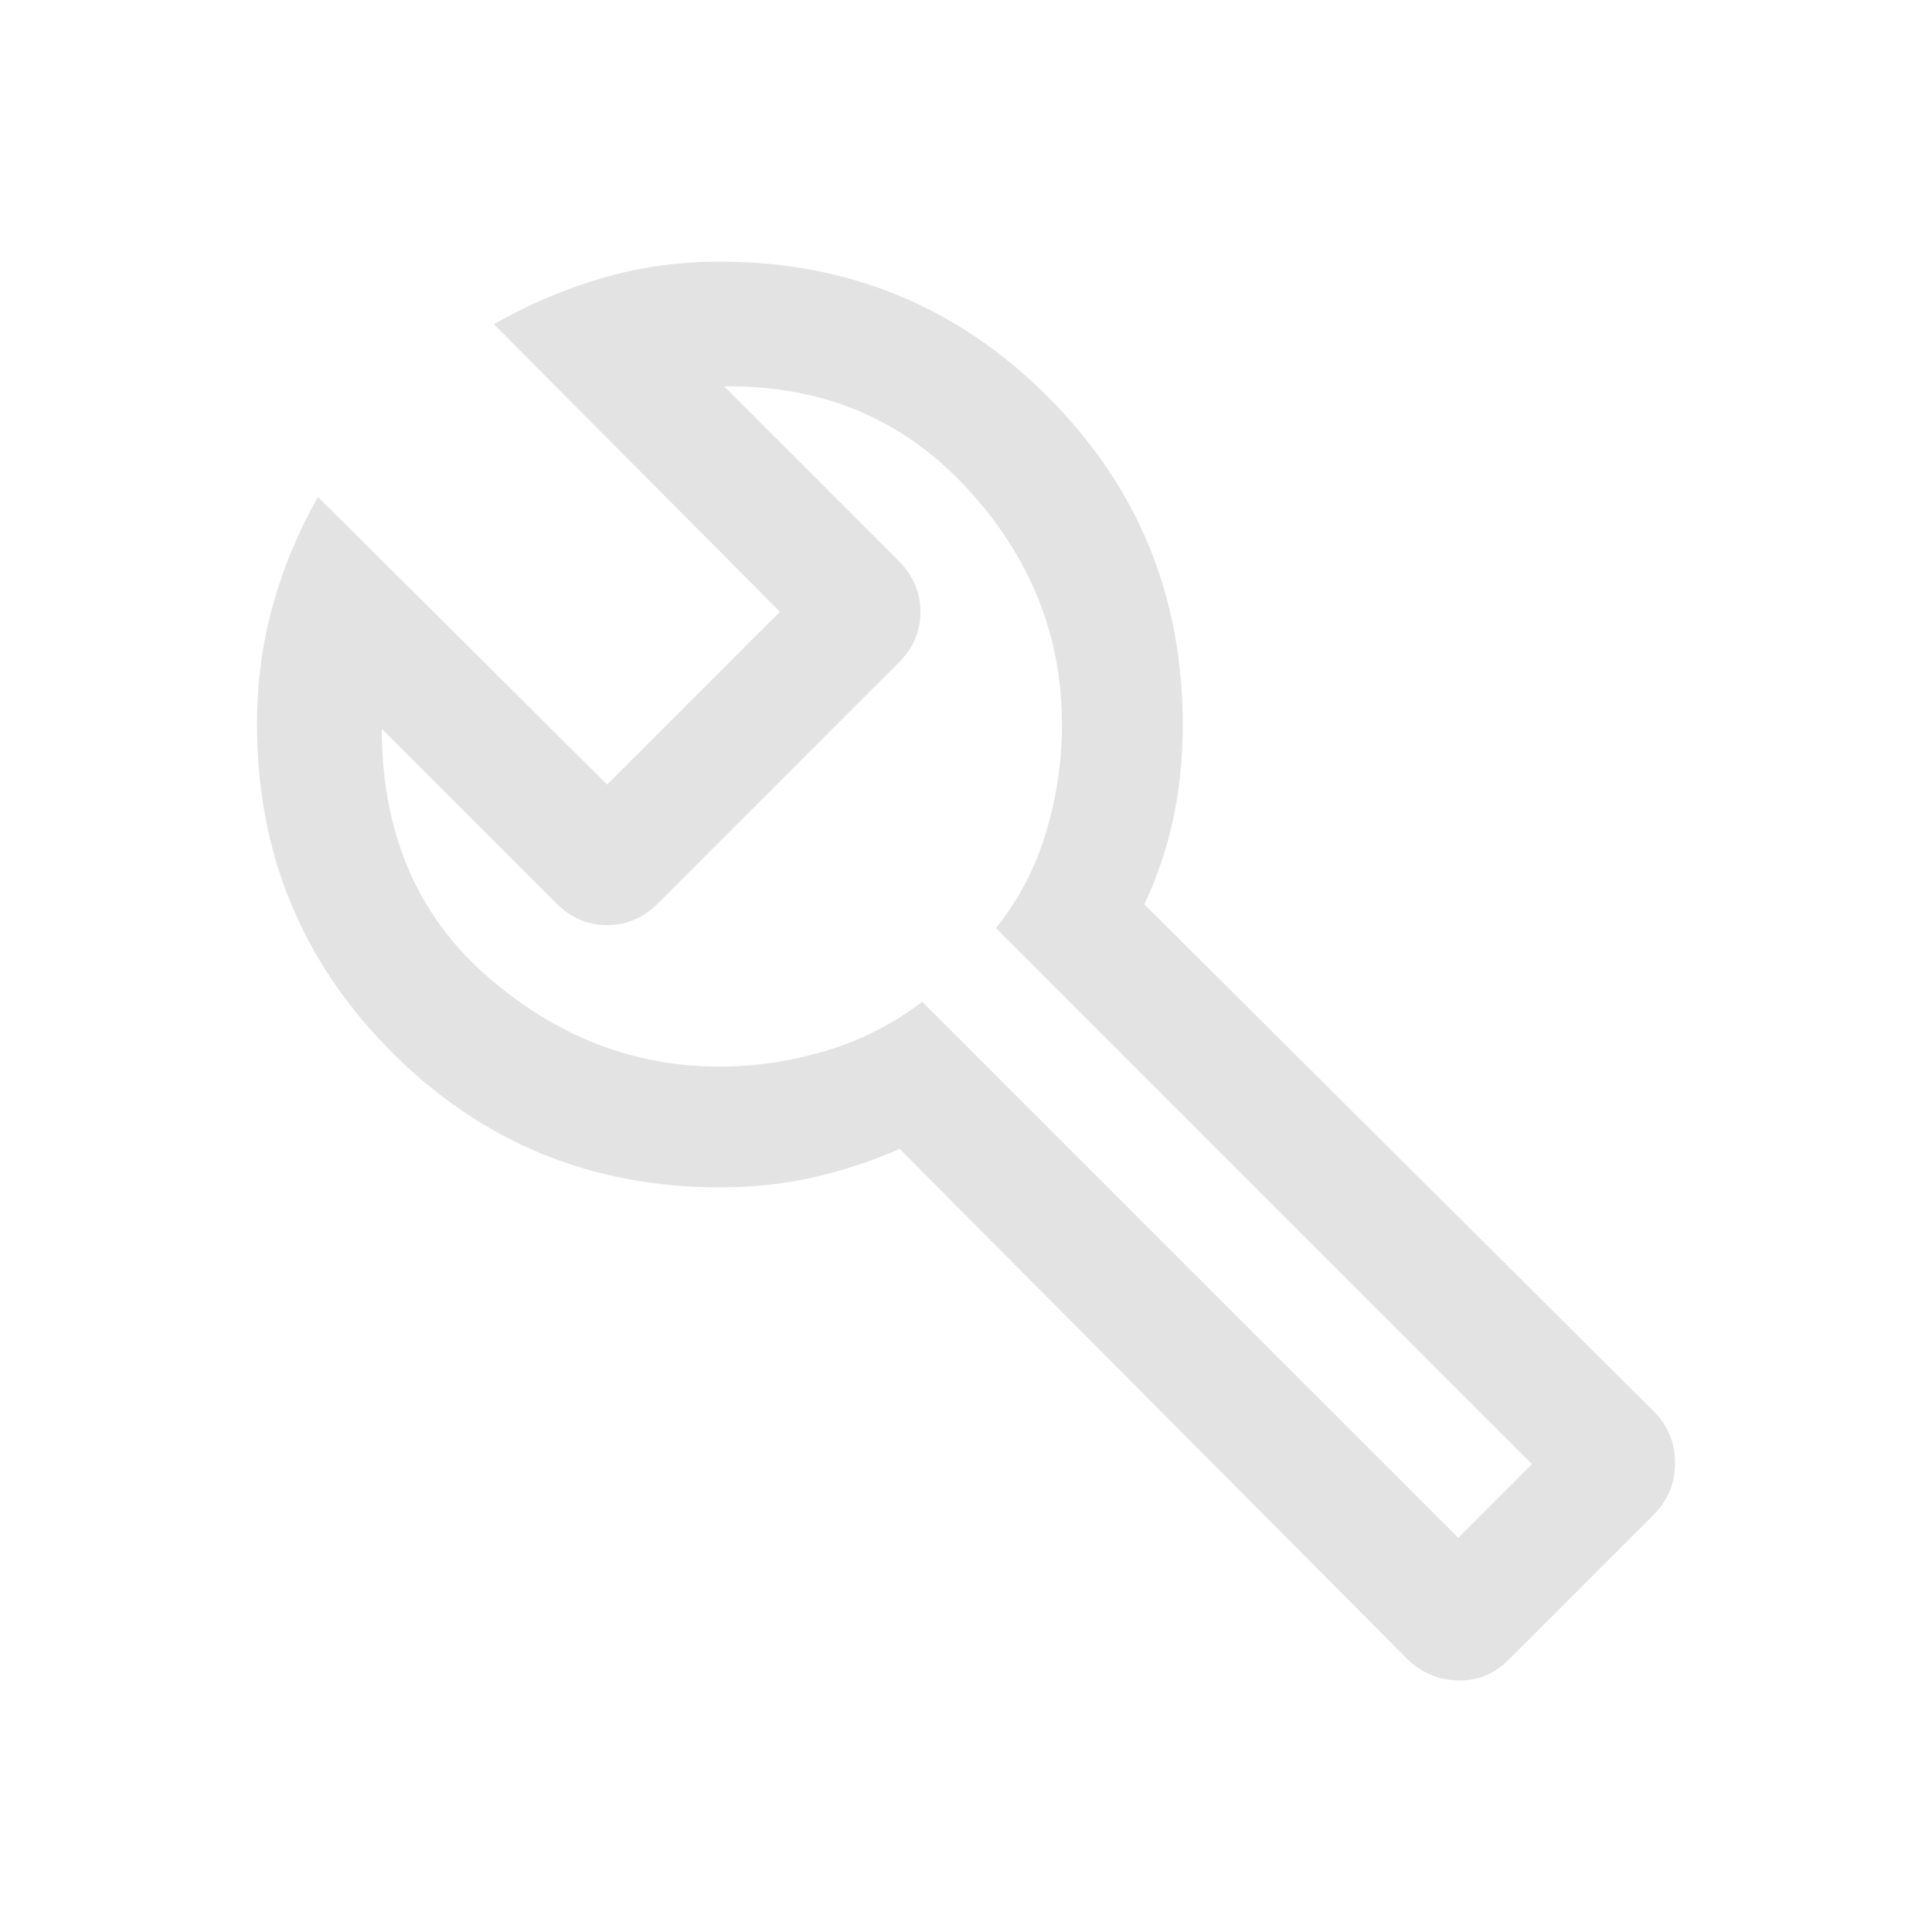
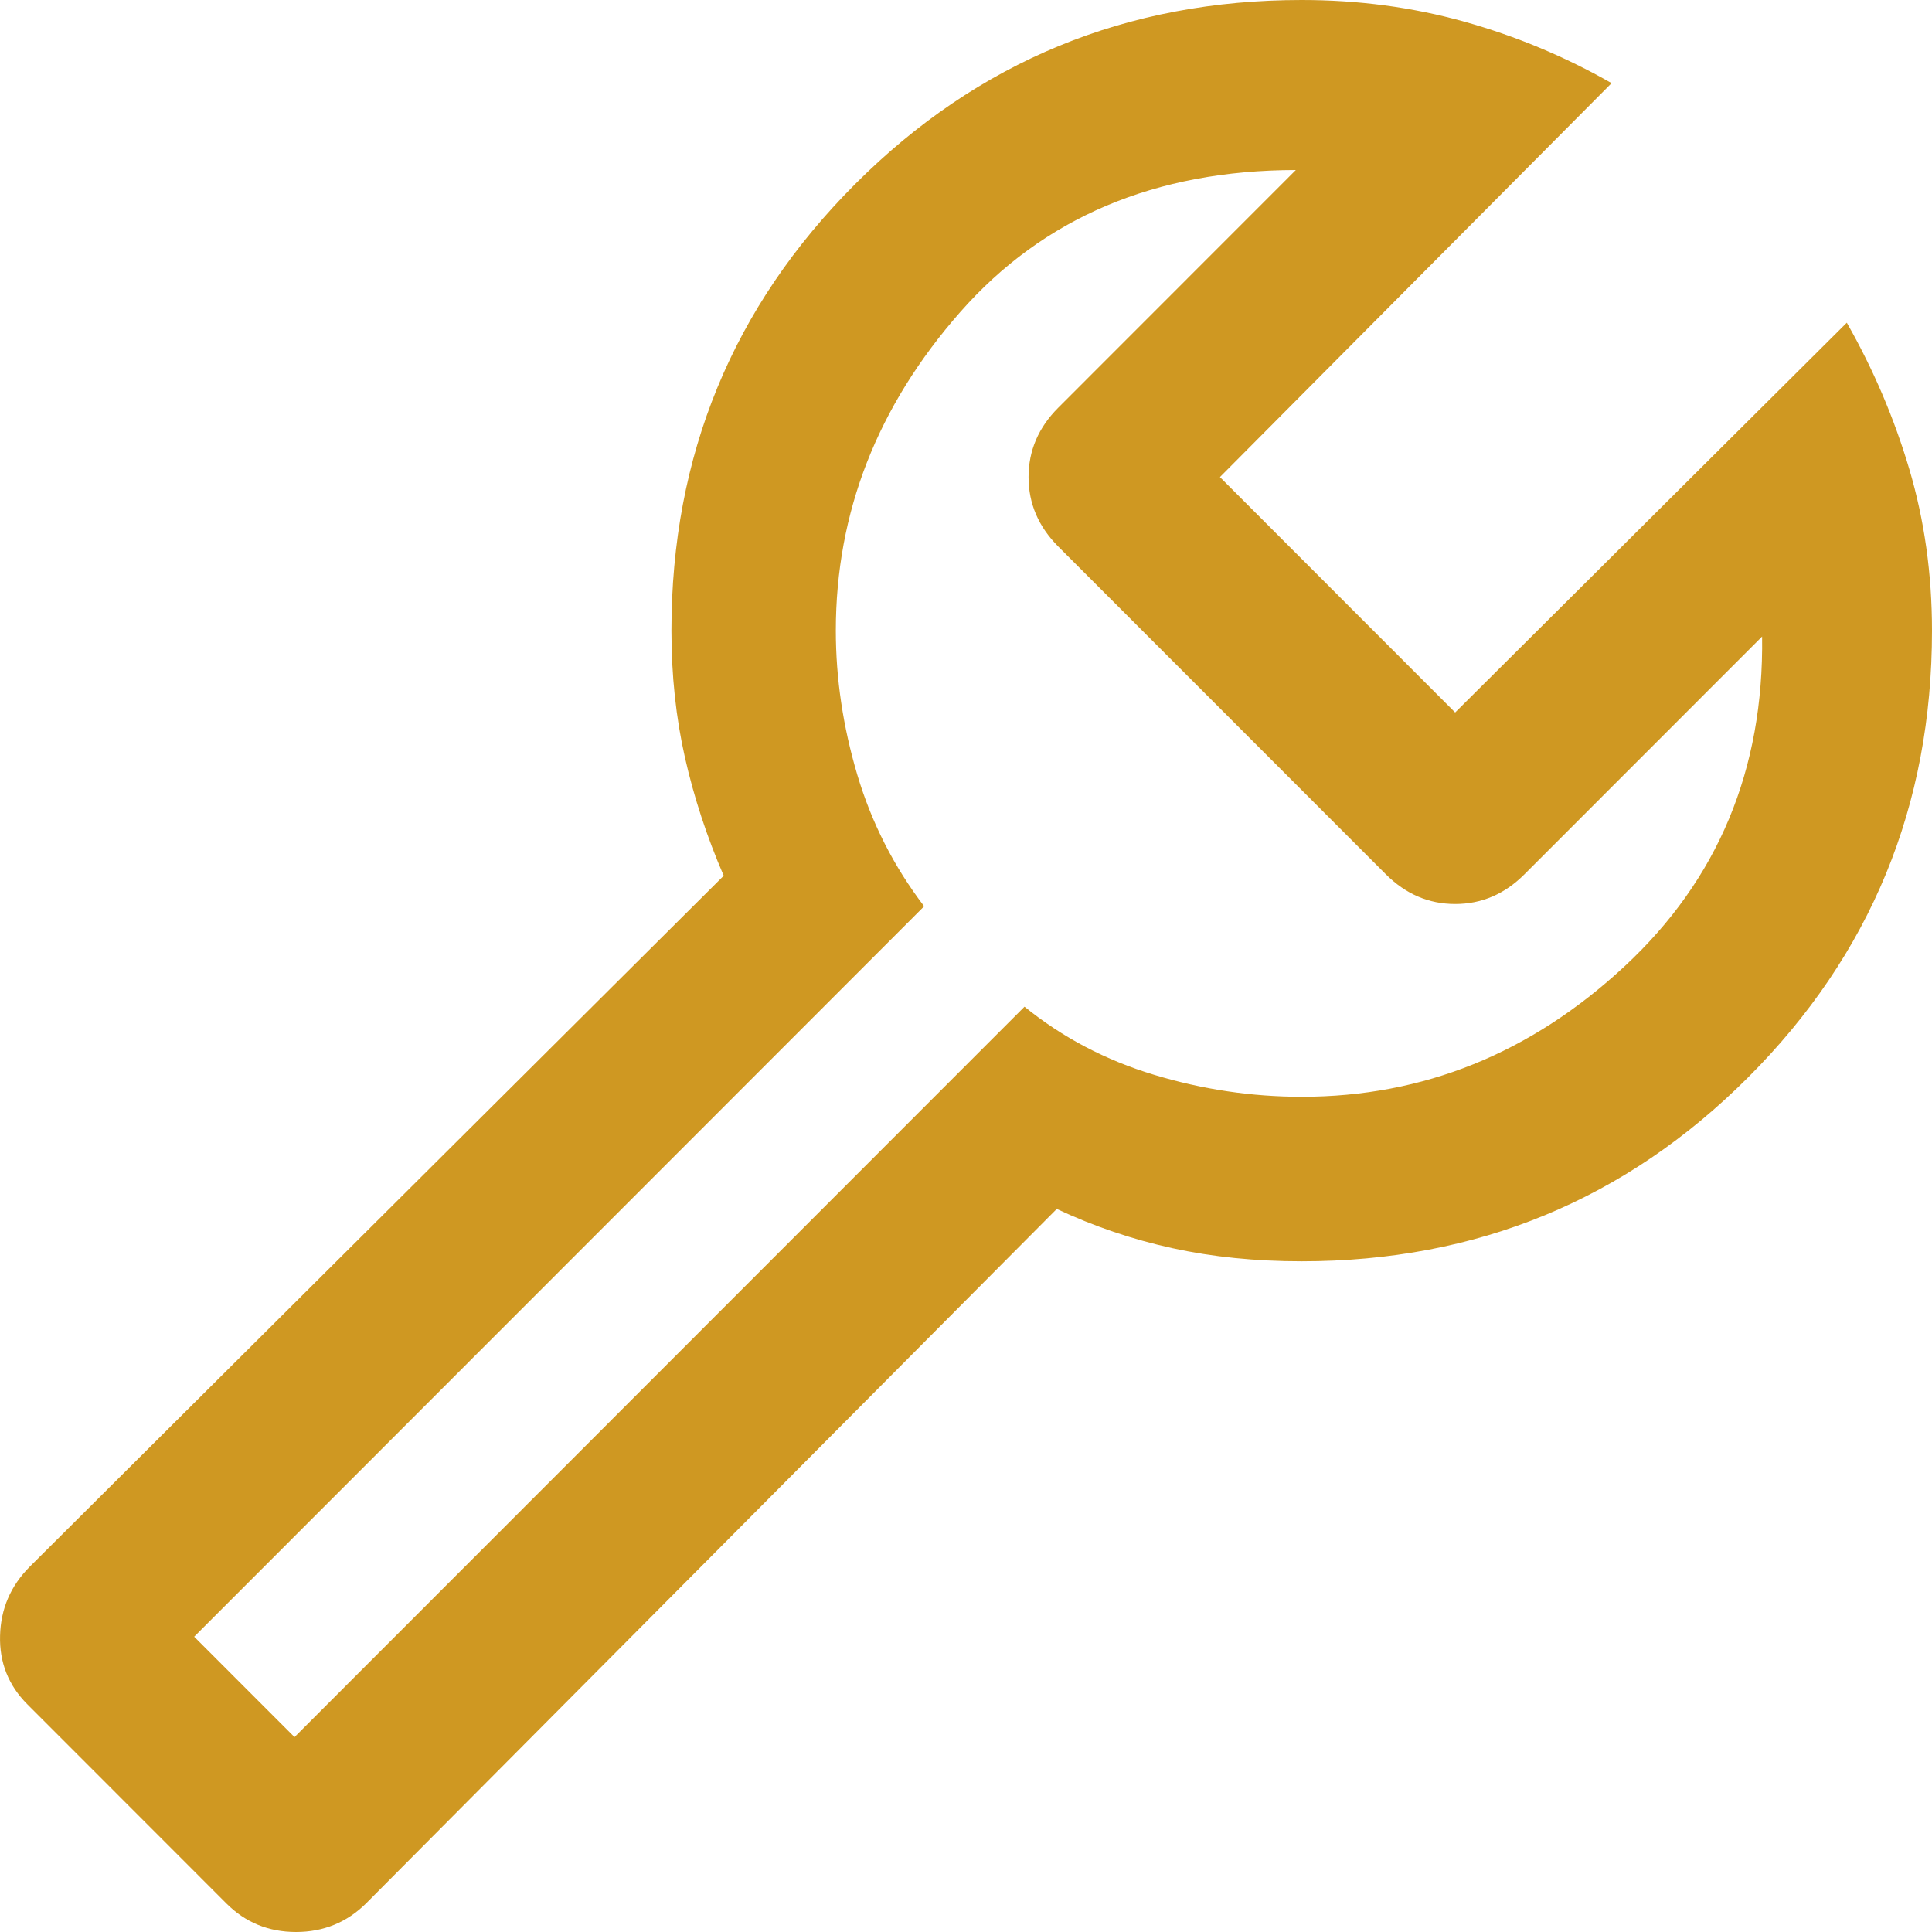
- <svg xmlns="http://www.w3.org/2000/svg" height="24px" viewBox="0 -960 960 960" width="24px" fill="#e3e3e3">
-   <path d="m699.08-135.85-252-253.23q-21.16 9.16-43.01 14.12-21.86 4.96-46.38 4.96-95.83 0-162.91-67.08-67.09-67.09-67.09-162.92 0-31 7.89-59.27 7.88-28.27 22.42-53.81l143.69 142.93L387.54-656 245.39-798.92q25.53-14.54 53.45-22.81t58.85-8.27q95.84 0 162.92 67.08 67.08 67.09 67.08 162.92 0 25.31-4.77 47.15-4.77 21.85-14.31 42.24l253.24 252q10.46 10.59 10.46 25.6 0 15.01-10.38 25.39l-72.63 72.63q-10.38 10.37-25.07 9.99-14.69-.39-25.15-10.85Zm25.54-59.99 36.61-36.62-266.38-266.39q16.84-20.77 24.84-47.27 8-26.5 8-53.88 0-66.54-47.54-117.77Q432.61-769 359.84-768l86.7 86.69q10.84 10.85 10.84 25.31 0 14.46-10.84 25.31L327-511.15q-10.85 10.84-25.31 10.84-14.46 0-25.31-10.84l-86.69-86.7q.15 77 51.77 122.43Q293.08-430 357.69-430q26.26 0 52.52-7.81 26.25-7.8 48.02-24.42l266.39 266.39ZM472-486.46Z" />
+ <svg xmlns="http://www.w3.org/2000/svg" width="32" height="32" viewBox="0 0 32 32" fill="none">
+   <path d="M0.493 25.949L11.987 14.505C11.71 13.864 11.496 13.213 11.346 12.552C11.196 11.89 11.121 11.188 11.121 10.445C11.121 7.544 12.136 5.078 14.166 3.047C16.196 1.016 18.661 0 21.561 0C22.498 0 23.395 0.119 24.251 0.358C25.106 0.597 25.92 0.936 26.693 1.377L20.206 7.902L24.102 11.801L30.589 5.345C31.029 6.118 31.374 6.927 31.625 7.773C31.875 8.618 32 9.509 32 10.445C32 13.347 30.985 15.813 28.955 17.844C26.925 19.875 24.46 20.891 21.561 20.891C20.795 20.891 20.081 20.819 19.42 20.674C18.759 20.53 18.12 20.313 17.503 20.024L6.065 31.525C5.745 31.842 5.357 32 4.903 32C4.449 32 4.065 31.843 3.751 31.529L0.454 28.23C0.14 27.916 -0.011 27.536 0.001 27.092C0.012 26.647 0.177 26.266 0.493 25.949ZM3.216 27.109L4.878 28.772L16.969 16.674C17.598 17.184 18.313 17.56 19.115 17.802C19.917 18.045 20.732 18.166 21.561 18.166C23.574 18.166 25.356 17.446 26.906 16.007C28.456 14.568 29.216 12.746 29.186 10.543L25.251 14.48C24.923 14.809 24.54 14.973 24.102 14.973C23.665 14.973 23.282 14.809 22.953 14.48L17.528 9.052C17.2 8.723 17.036 8.34 17.036 7.902C17.036 7.464 17.2 7.081 17.528 6.753L21.463 2.816C19.133 2.82 17.281 3.604 15.906 5.167C14.531 6.73 13.844 8.489 13.844 10.445C13.844 11.24 13.963 12.036 14.199 12.831C14.435 13.625 14.804 14.352 15.307 15.011L3.216 27.109Z" fill="#CF9822" />
</svg>
